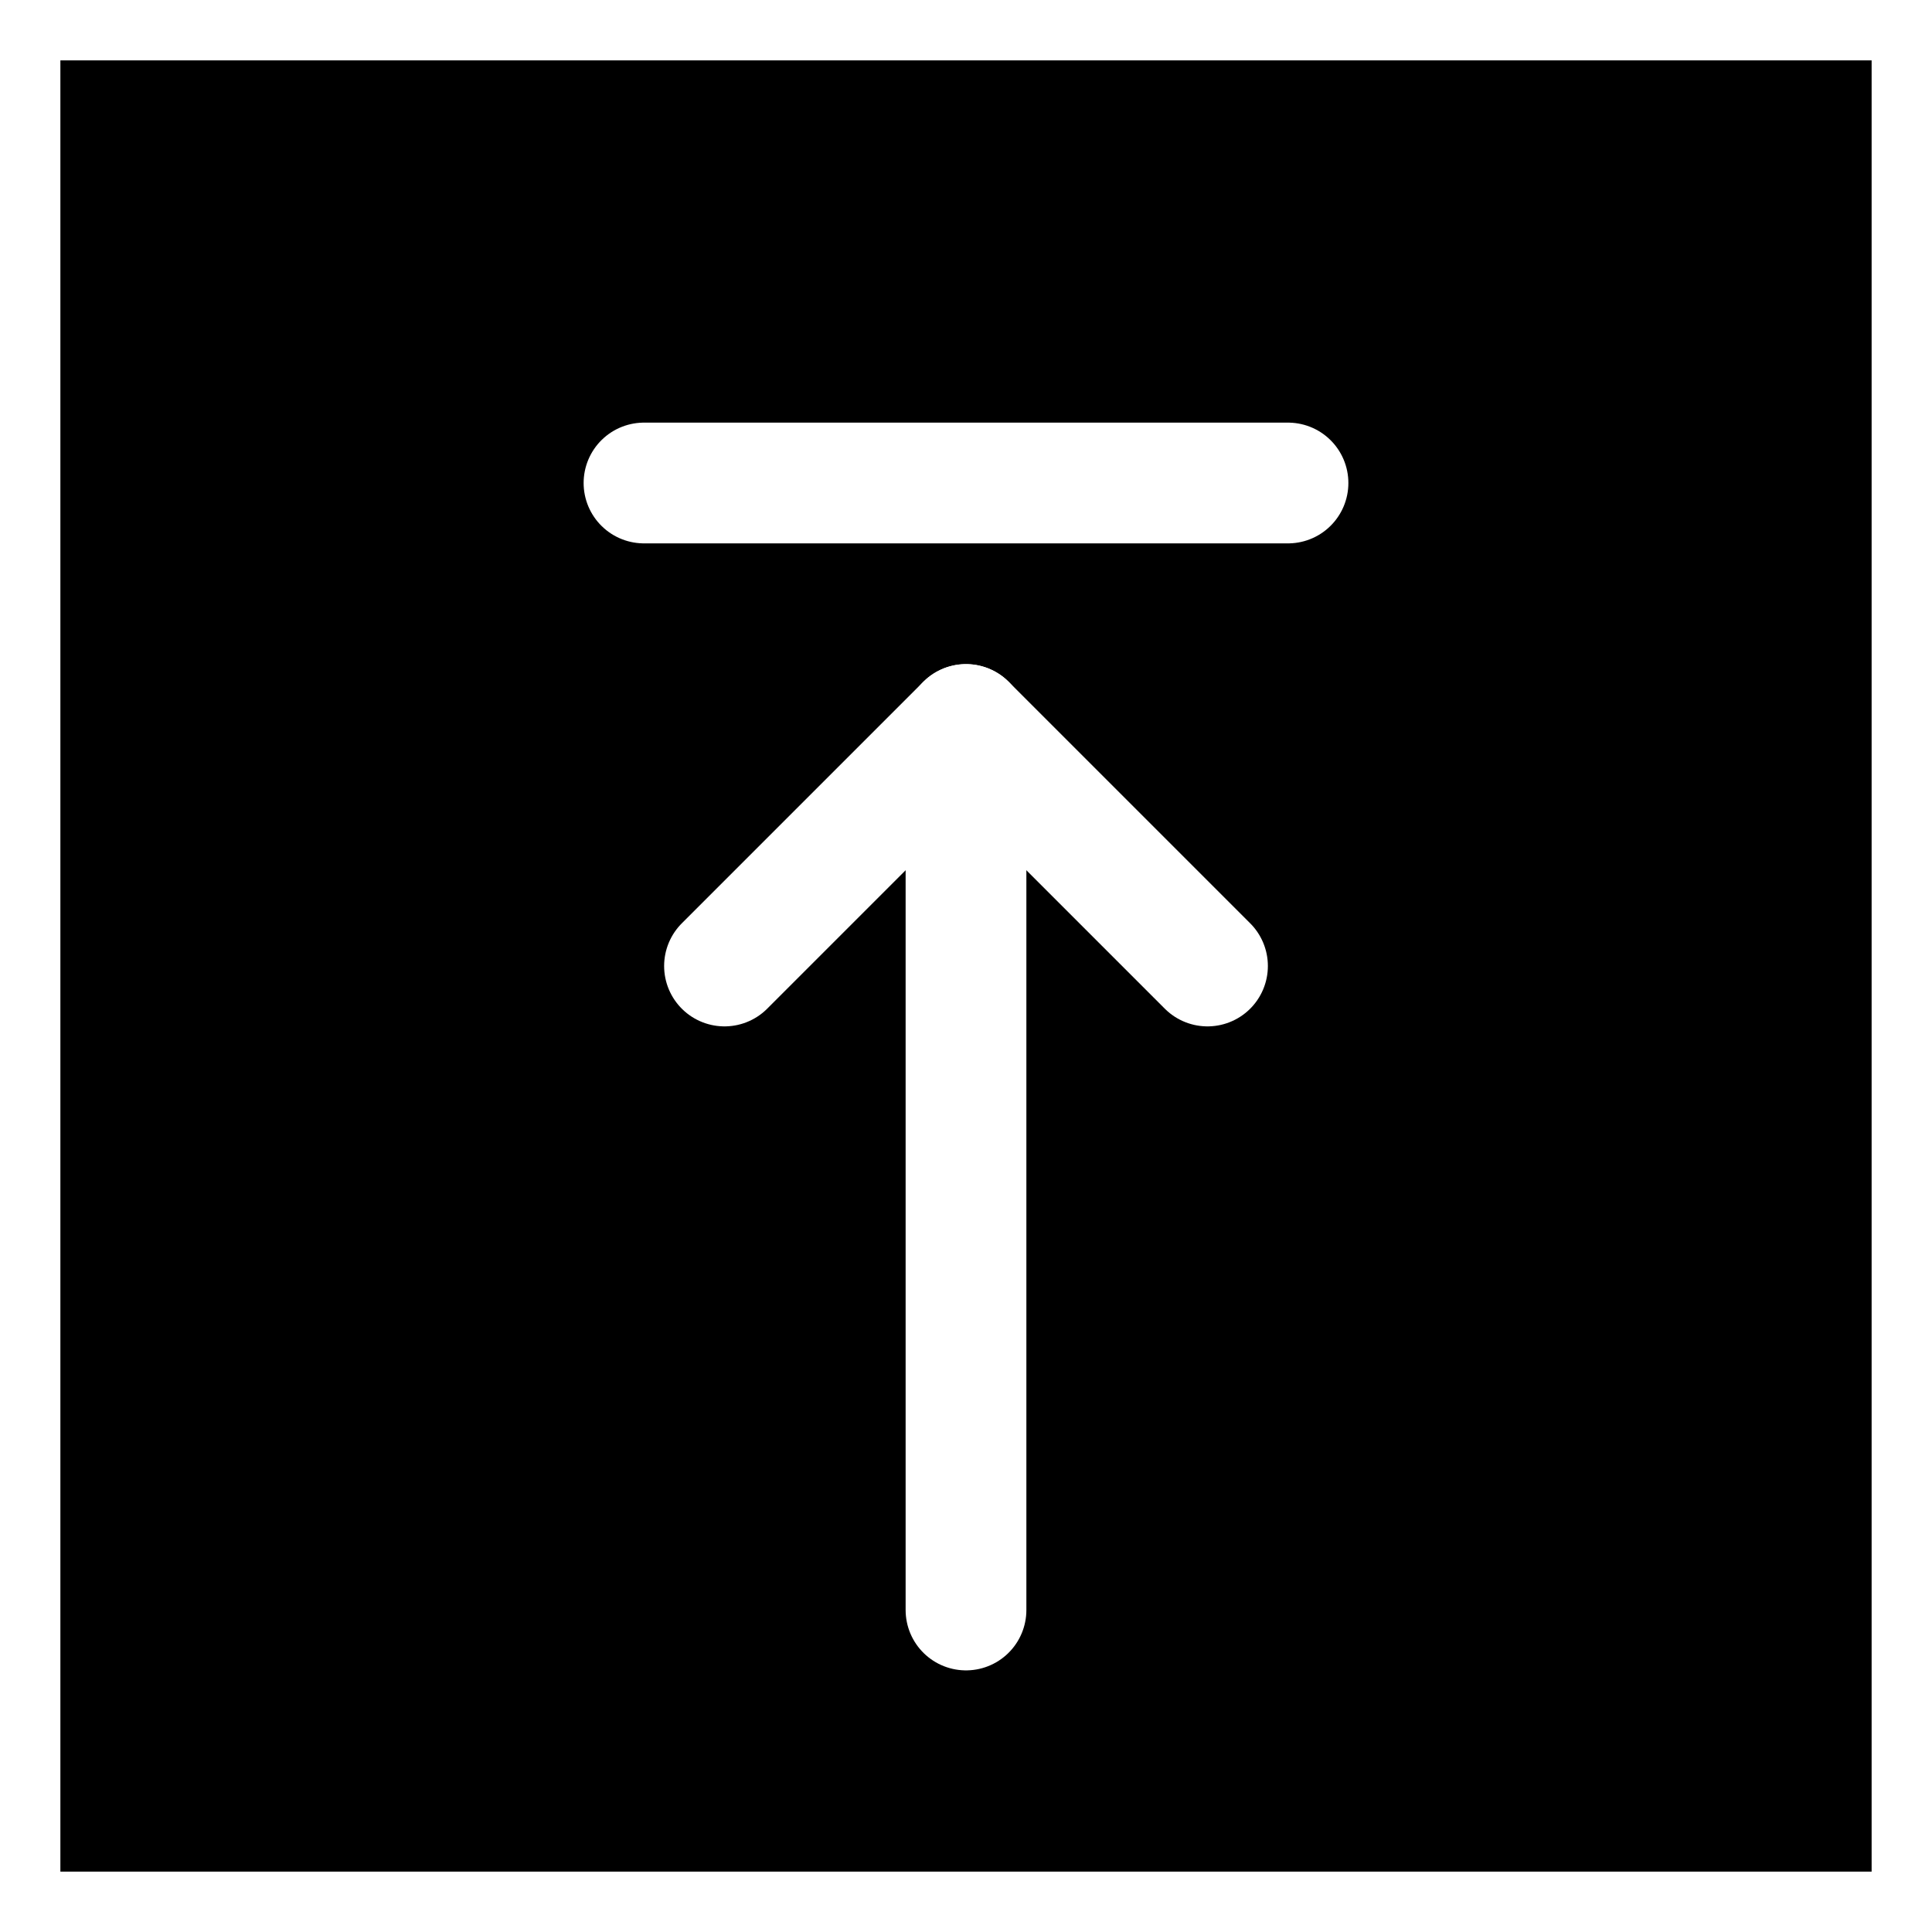
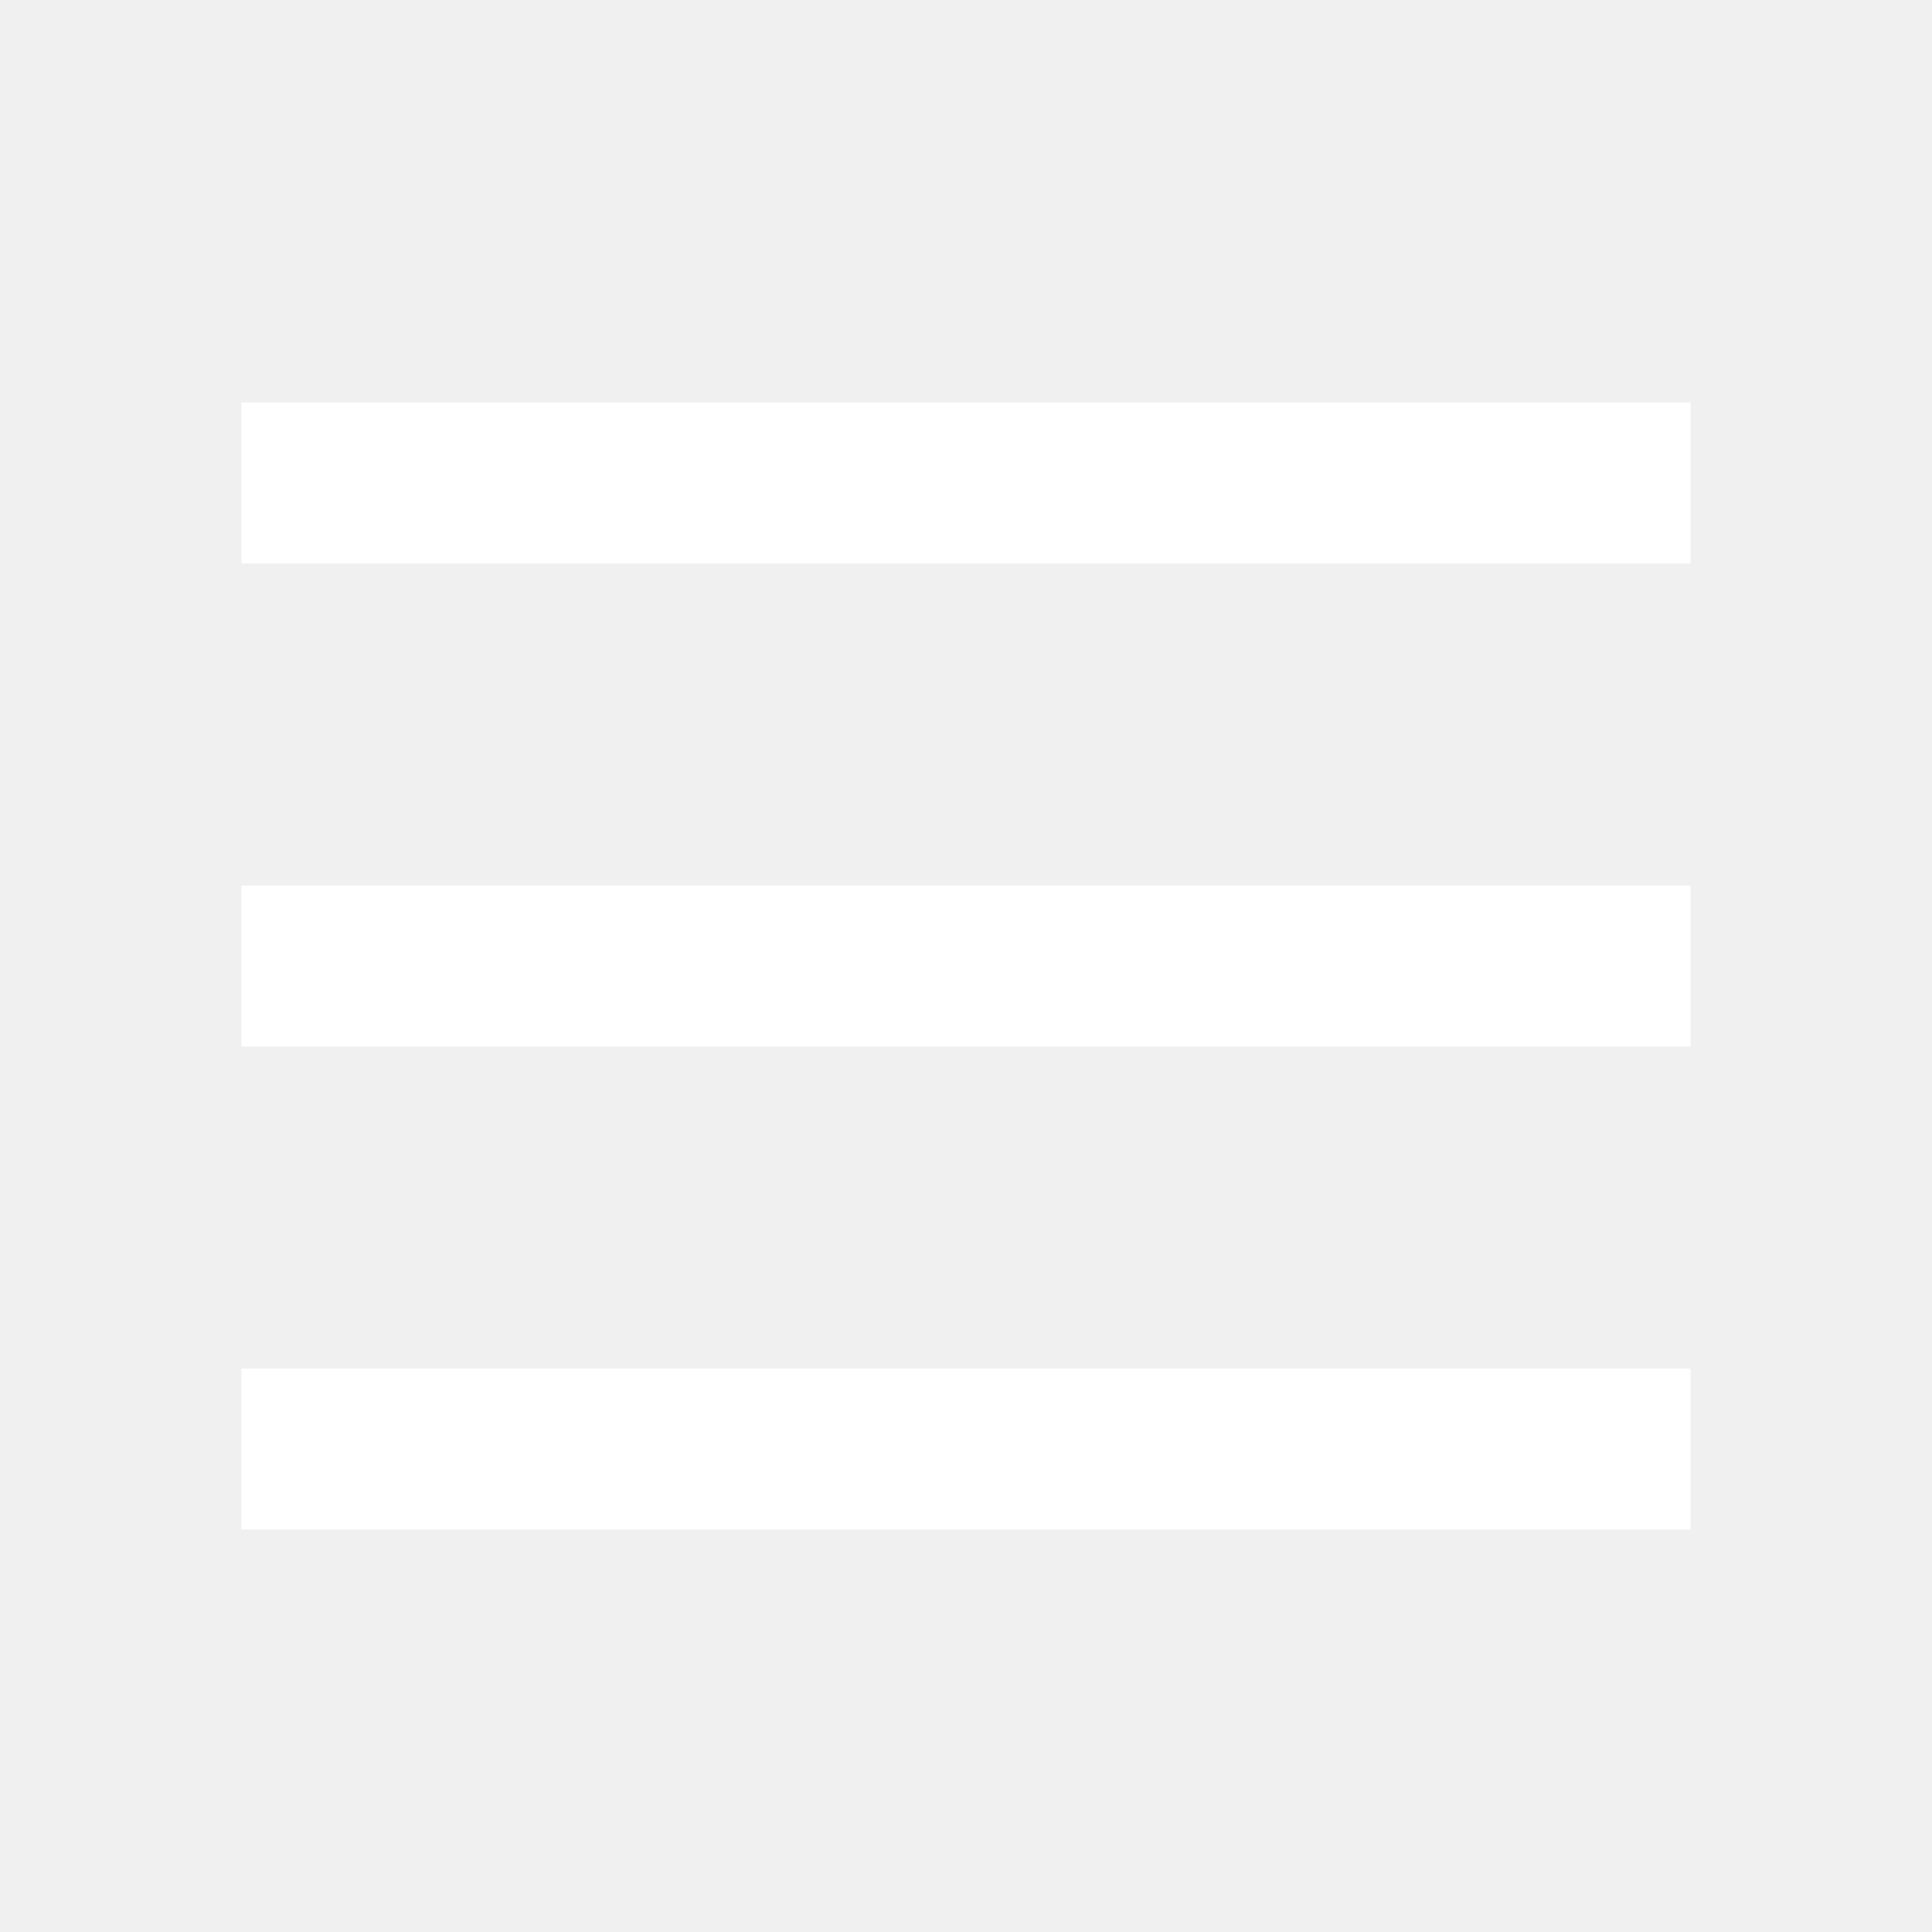
- <svg xmlns="http://www.w3.org/2000/svg" width="48" height="48" viewBox="0 0 48 48" fill="none" stroke="#ffffff" stroke-width="3" stroke-linecap="round" stroke-linejoin="round">
-   <rect width="48" height="48" fill="#000000" />
-   <line x1="24" y1="40" x2="24" y2="18" />
-   <polyline points="18,24 24,18 30,24" fill="none" />
-   <line x1="16" y1="12" x2="32" y2="12" />
+ <svg xmlns="http://www.w3.org/2000/svg" width="48" height="48" viewBox="0 0 48 48" fill="white">
+   <rect x="6" y="10" width="36" height="4" />
+   <rect x="6" y="22" width="36" height="4" />
+   <rect x="6" y="34" width="36" height="4" />
</svg>
